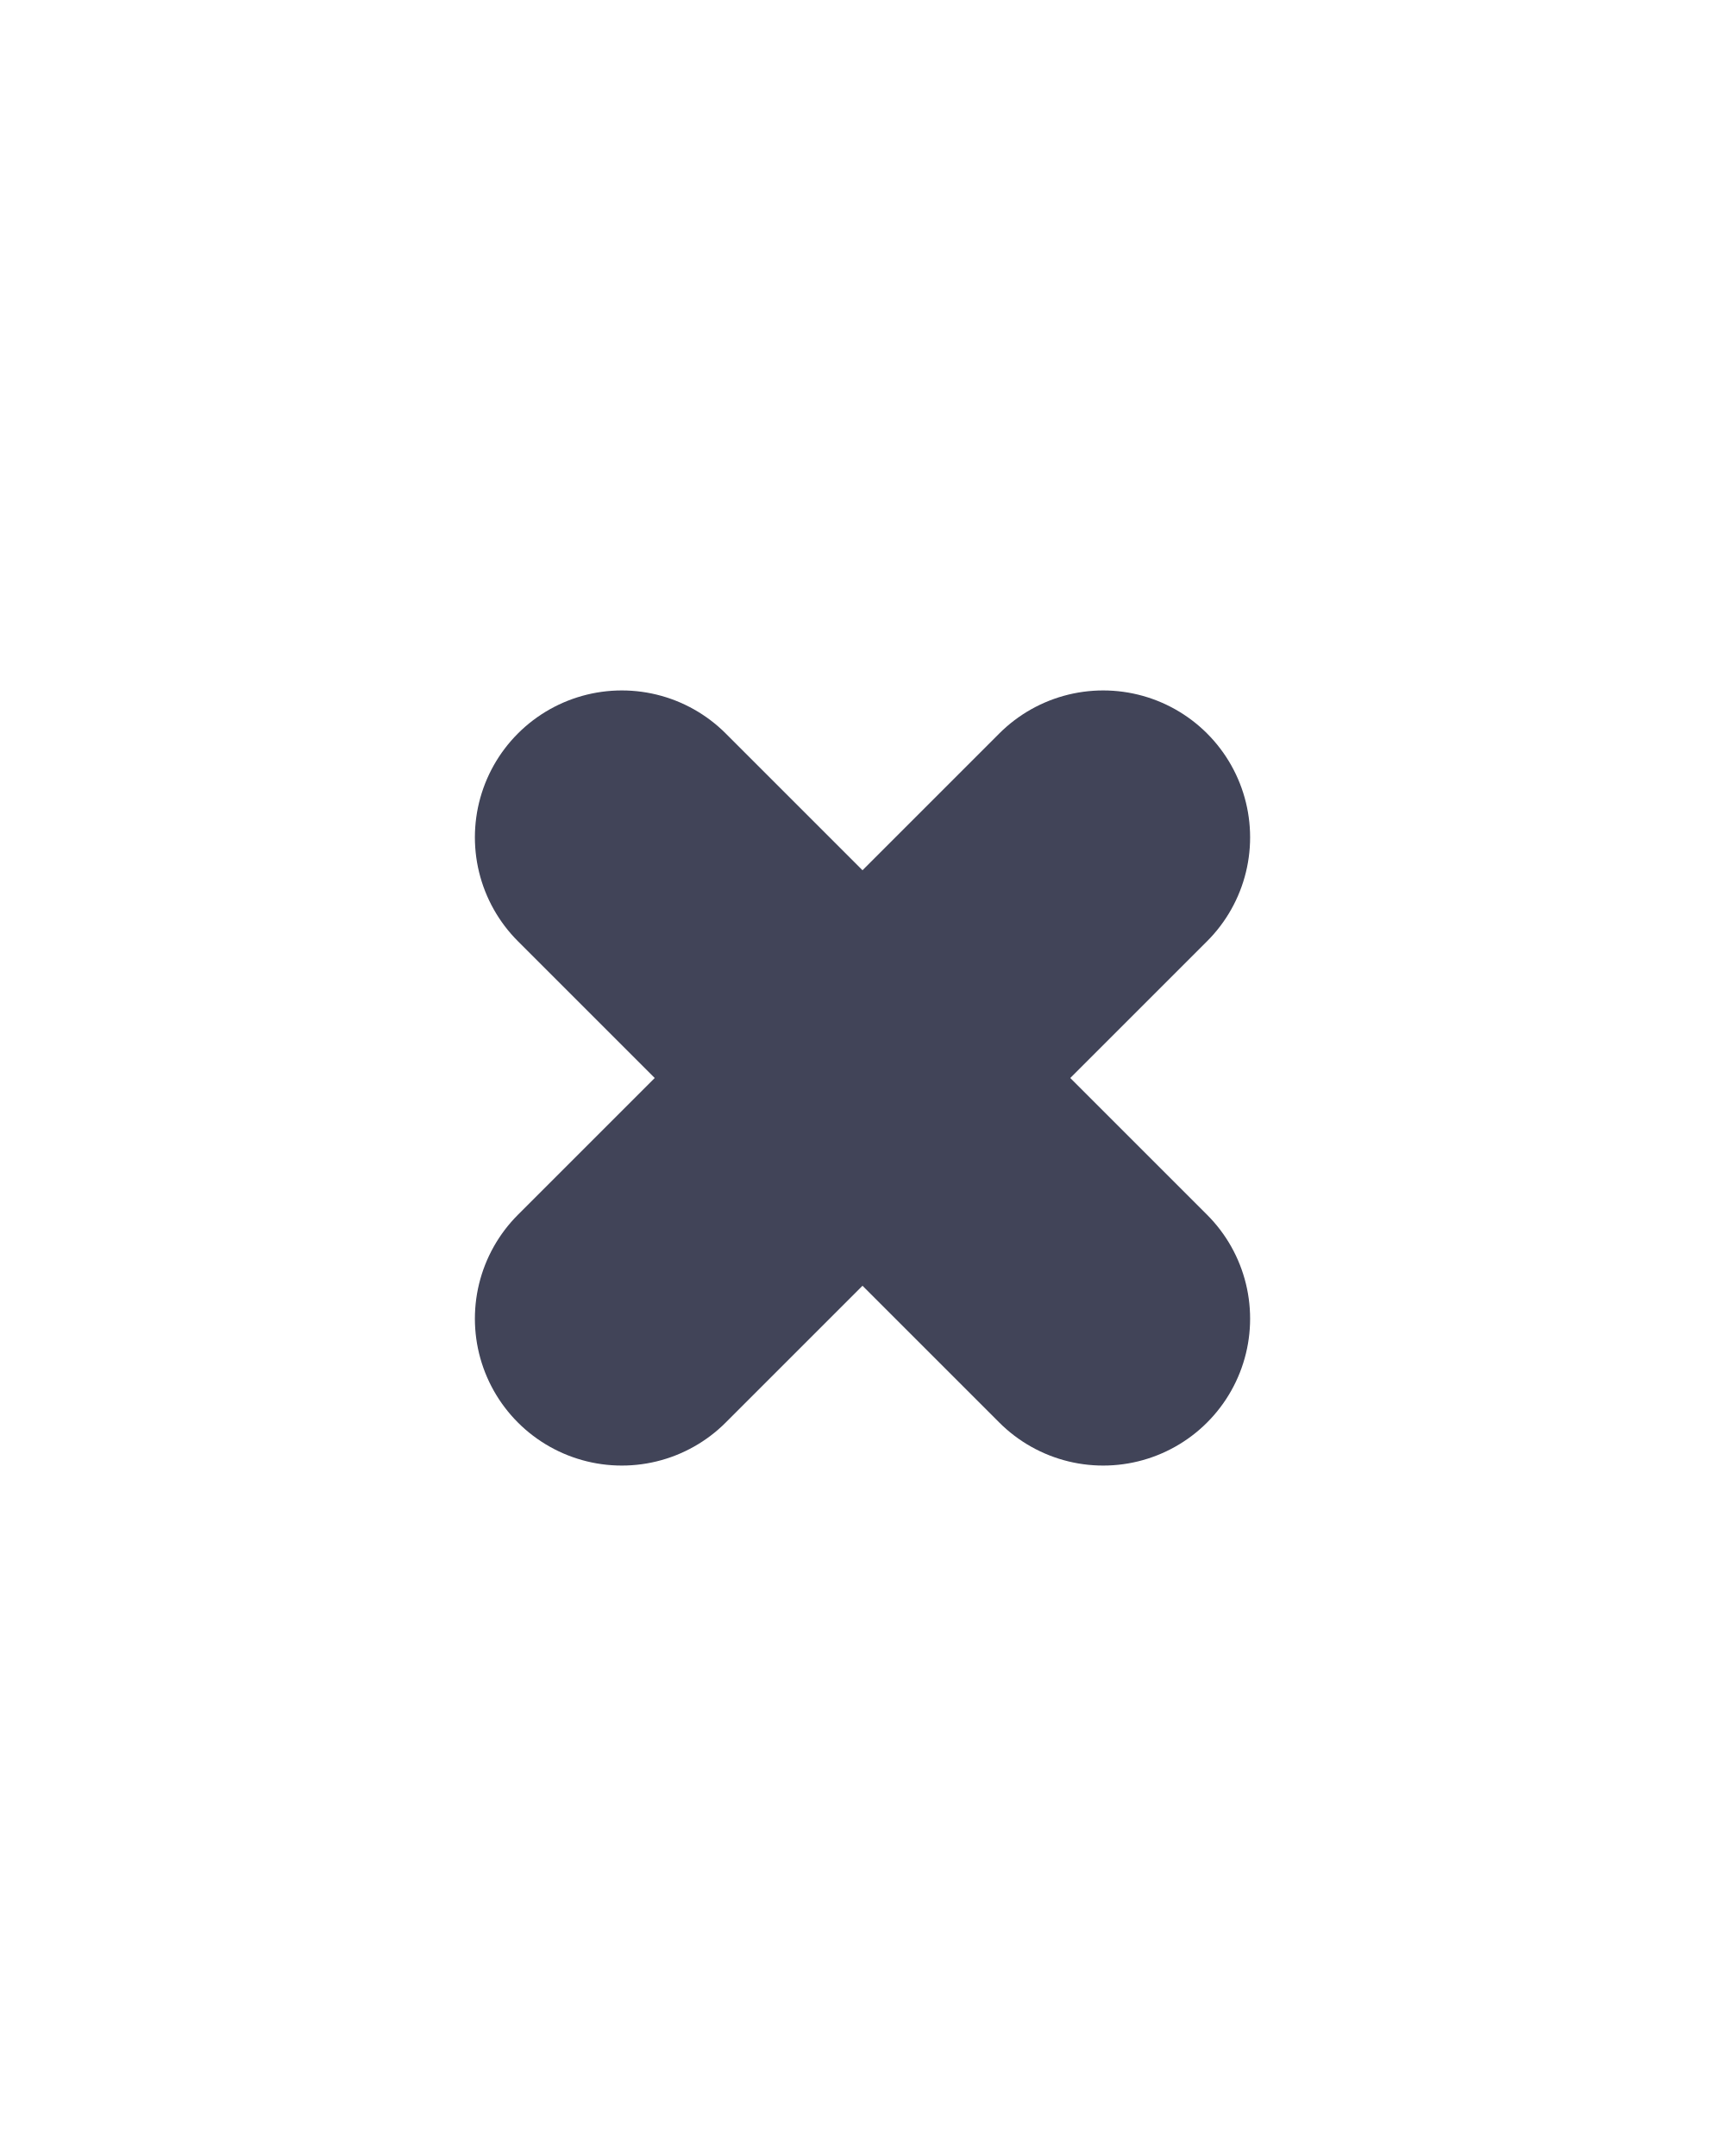
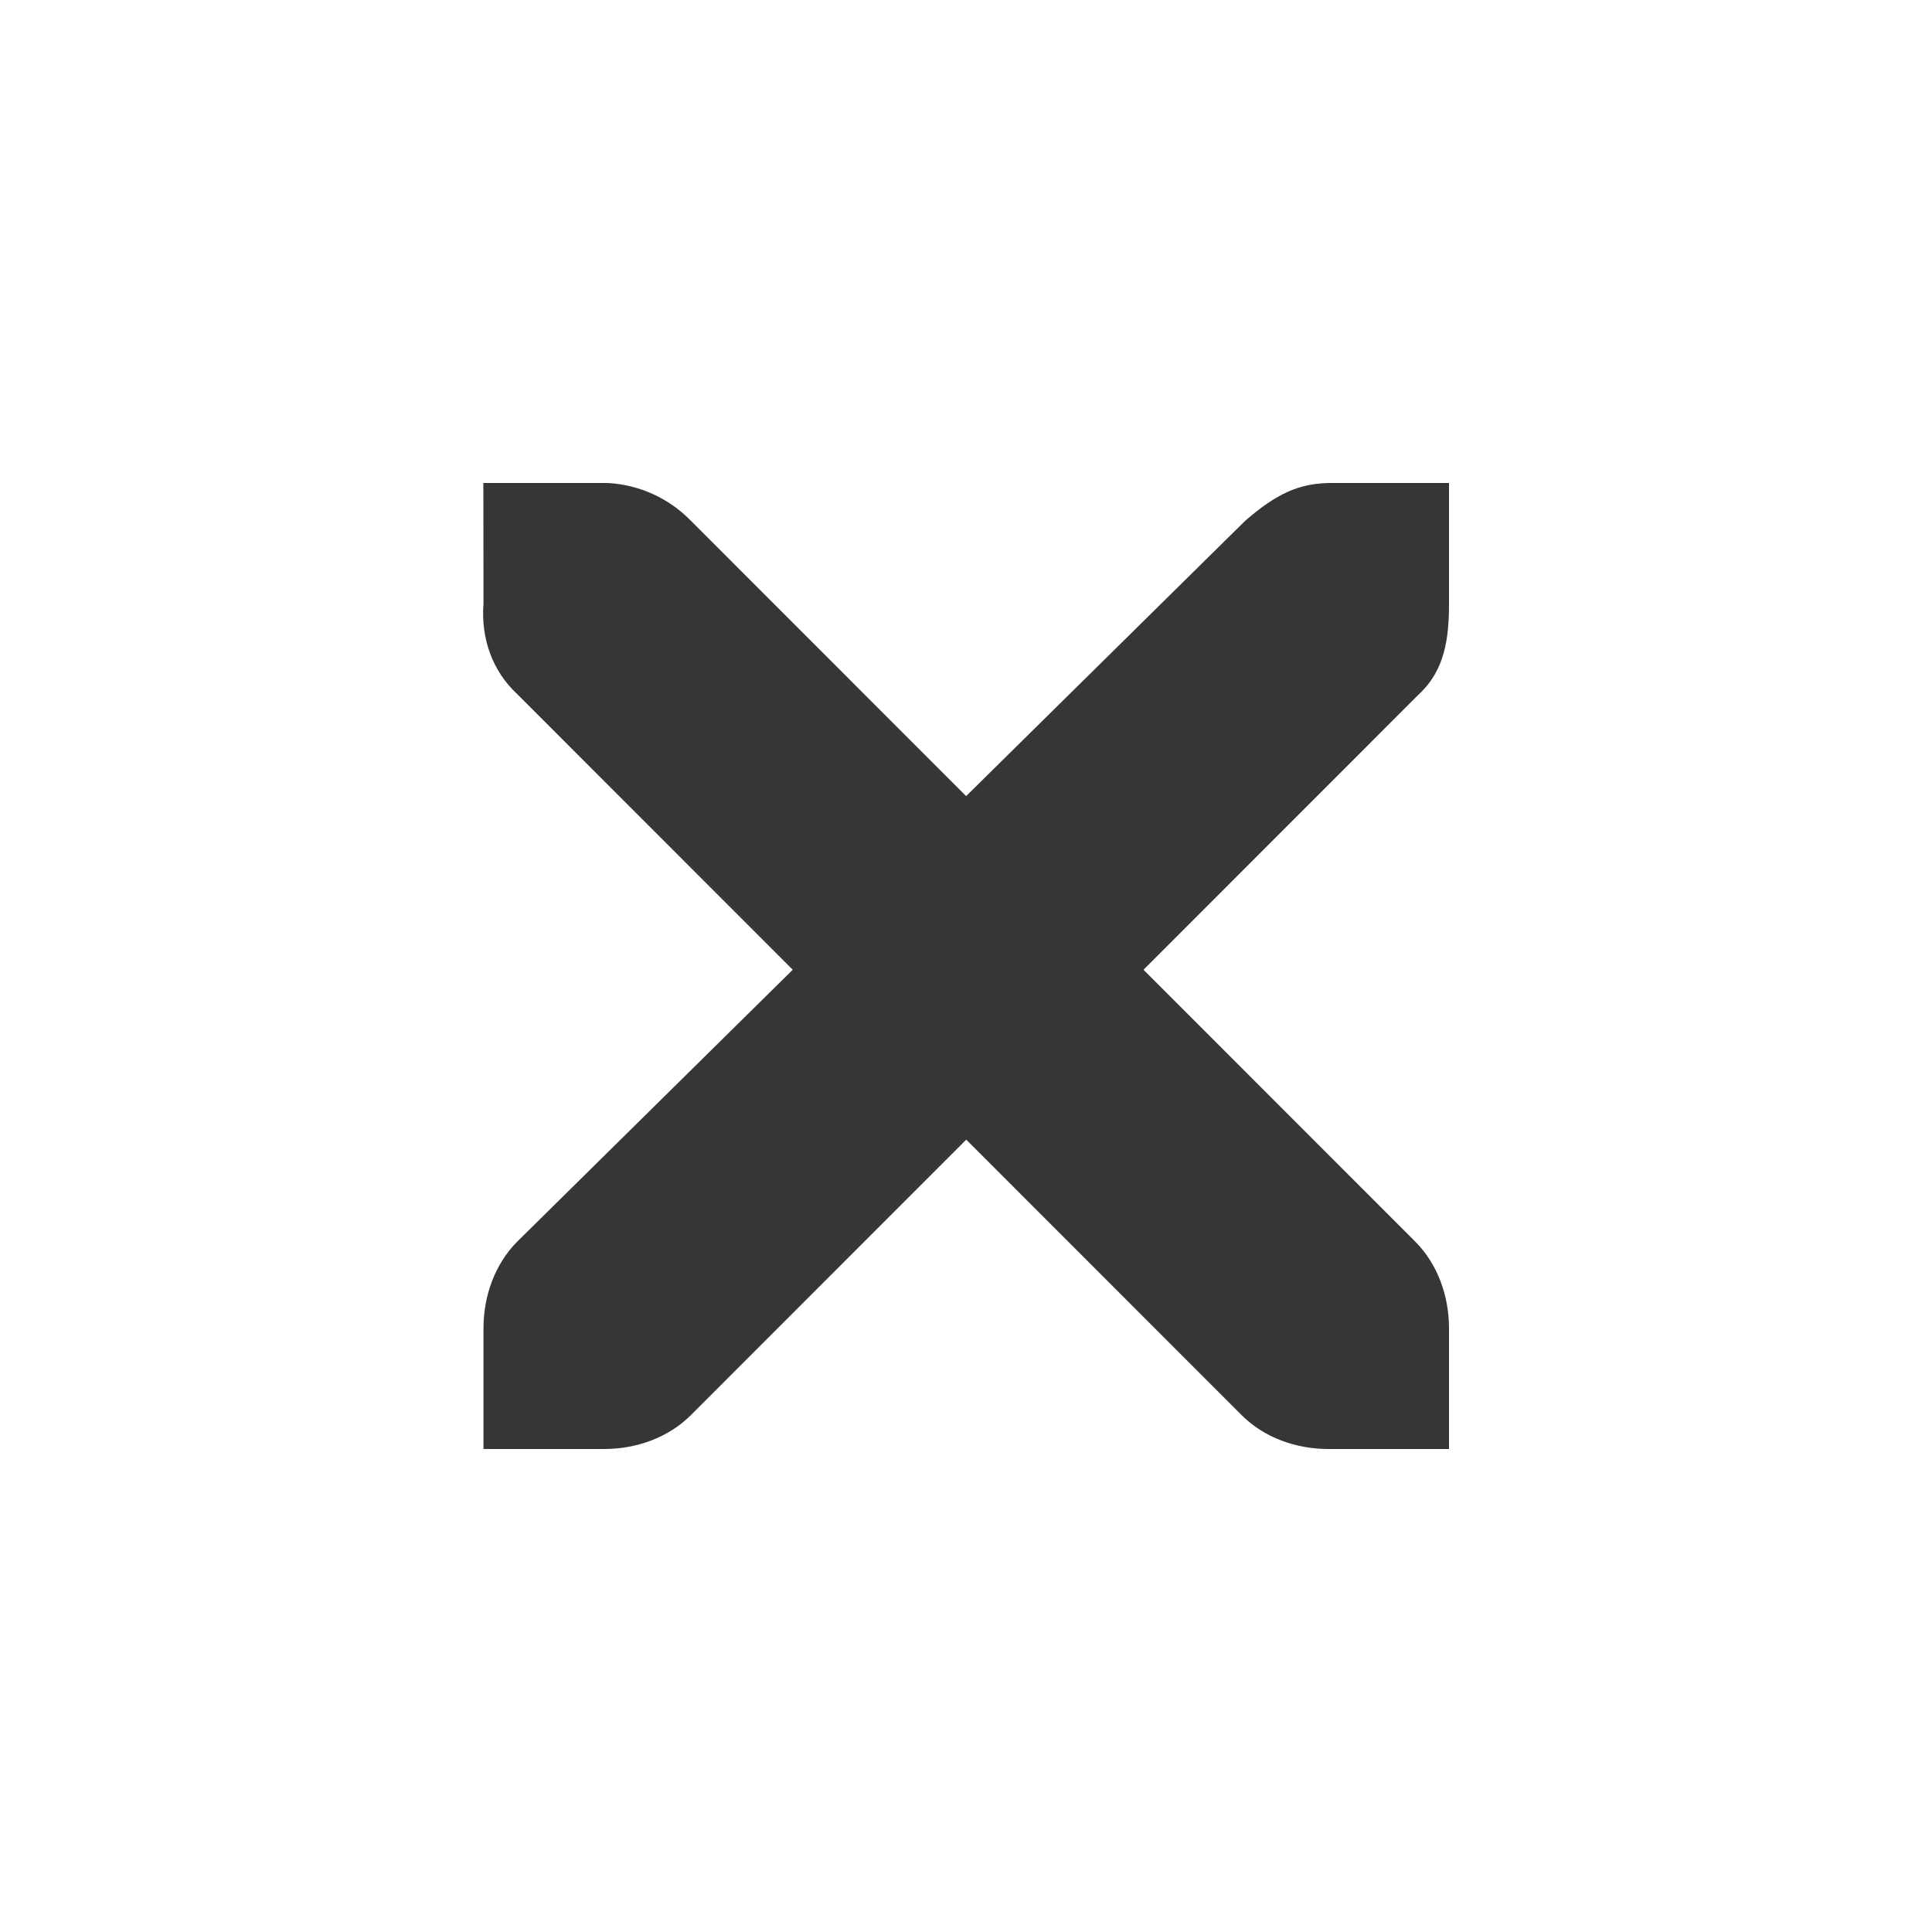
- <svg xmlns="http://www.w3.org/2000/svg" width="40" height="50" viewBox="-25 -50 100 300" version="1.1" id="svg8">
-   <defs id="defs2" />
-   <g id="layer1">
-     <path style="fill:none;stroke:#414458;stroke-width:40.885;stroke-linecap:round;stroke-linejoin:miter;stroke-miterlimit:4;stroke-dasharray:none;stroke-opacity:1" d="M -8.486,66.514 58.486,133.486" id="path817" />
-     <path style="fill:none;stroke:#414458;stroke-width:40.885;stroke-linecap:round;stroke-linejoin:miter;stroke-miterlimit:4;stroke-dasharray:none;stroke-opacity:1" d="M 58.486,66.514 -8.486,133.486" id="path817-3" />
-   </g>
+ <svg height="16" width="16">
+   <path d="M4.003 4h1 .031a1.04 1.04 0 0 1 .687.312l2.28 2.281 2.312-2.281c.266-.23.446-.305.687-.312h1v1c0 .286-.034.551-.25.75l-2.28 2.281 2.249 2.25c.188.188.281.453.281.719v1h-1c-.265 0-.53-.093-.718-.281l-2.28-2.281-2.28 2.281c-.188.188-.453.281-.718.281h-1v-1c0-.265.093-.531.281-.719l2.28-2.25-2.28-2.281c-.211-.195-.303-.469-.281-.75z" fill="#363636" />
</svg>
